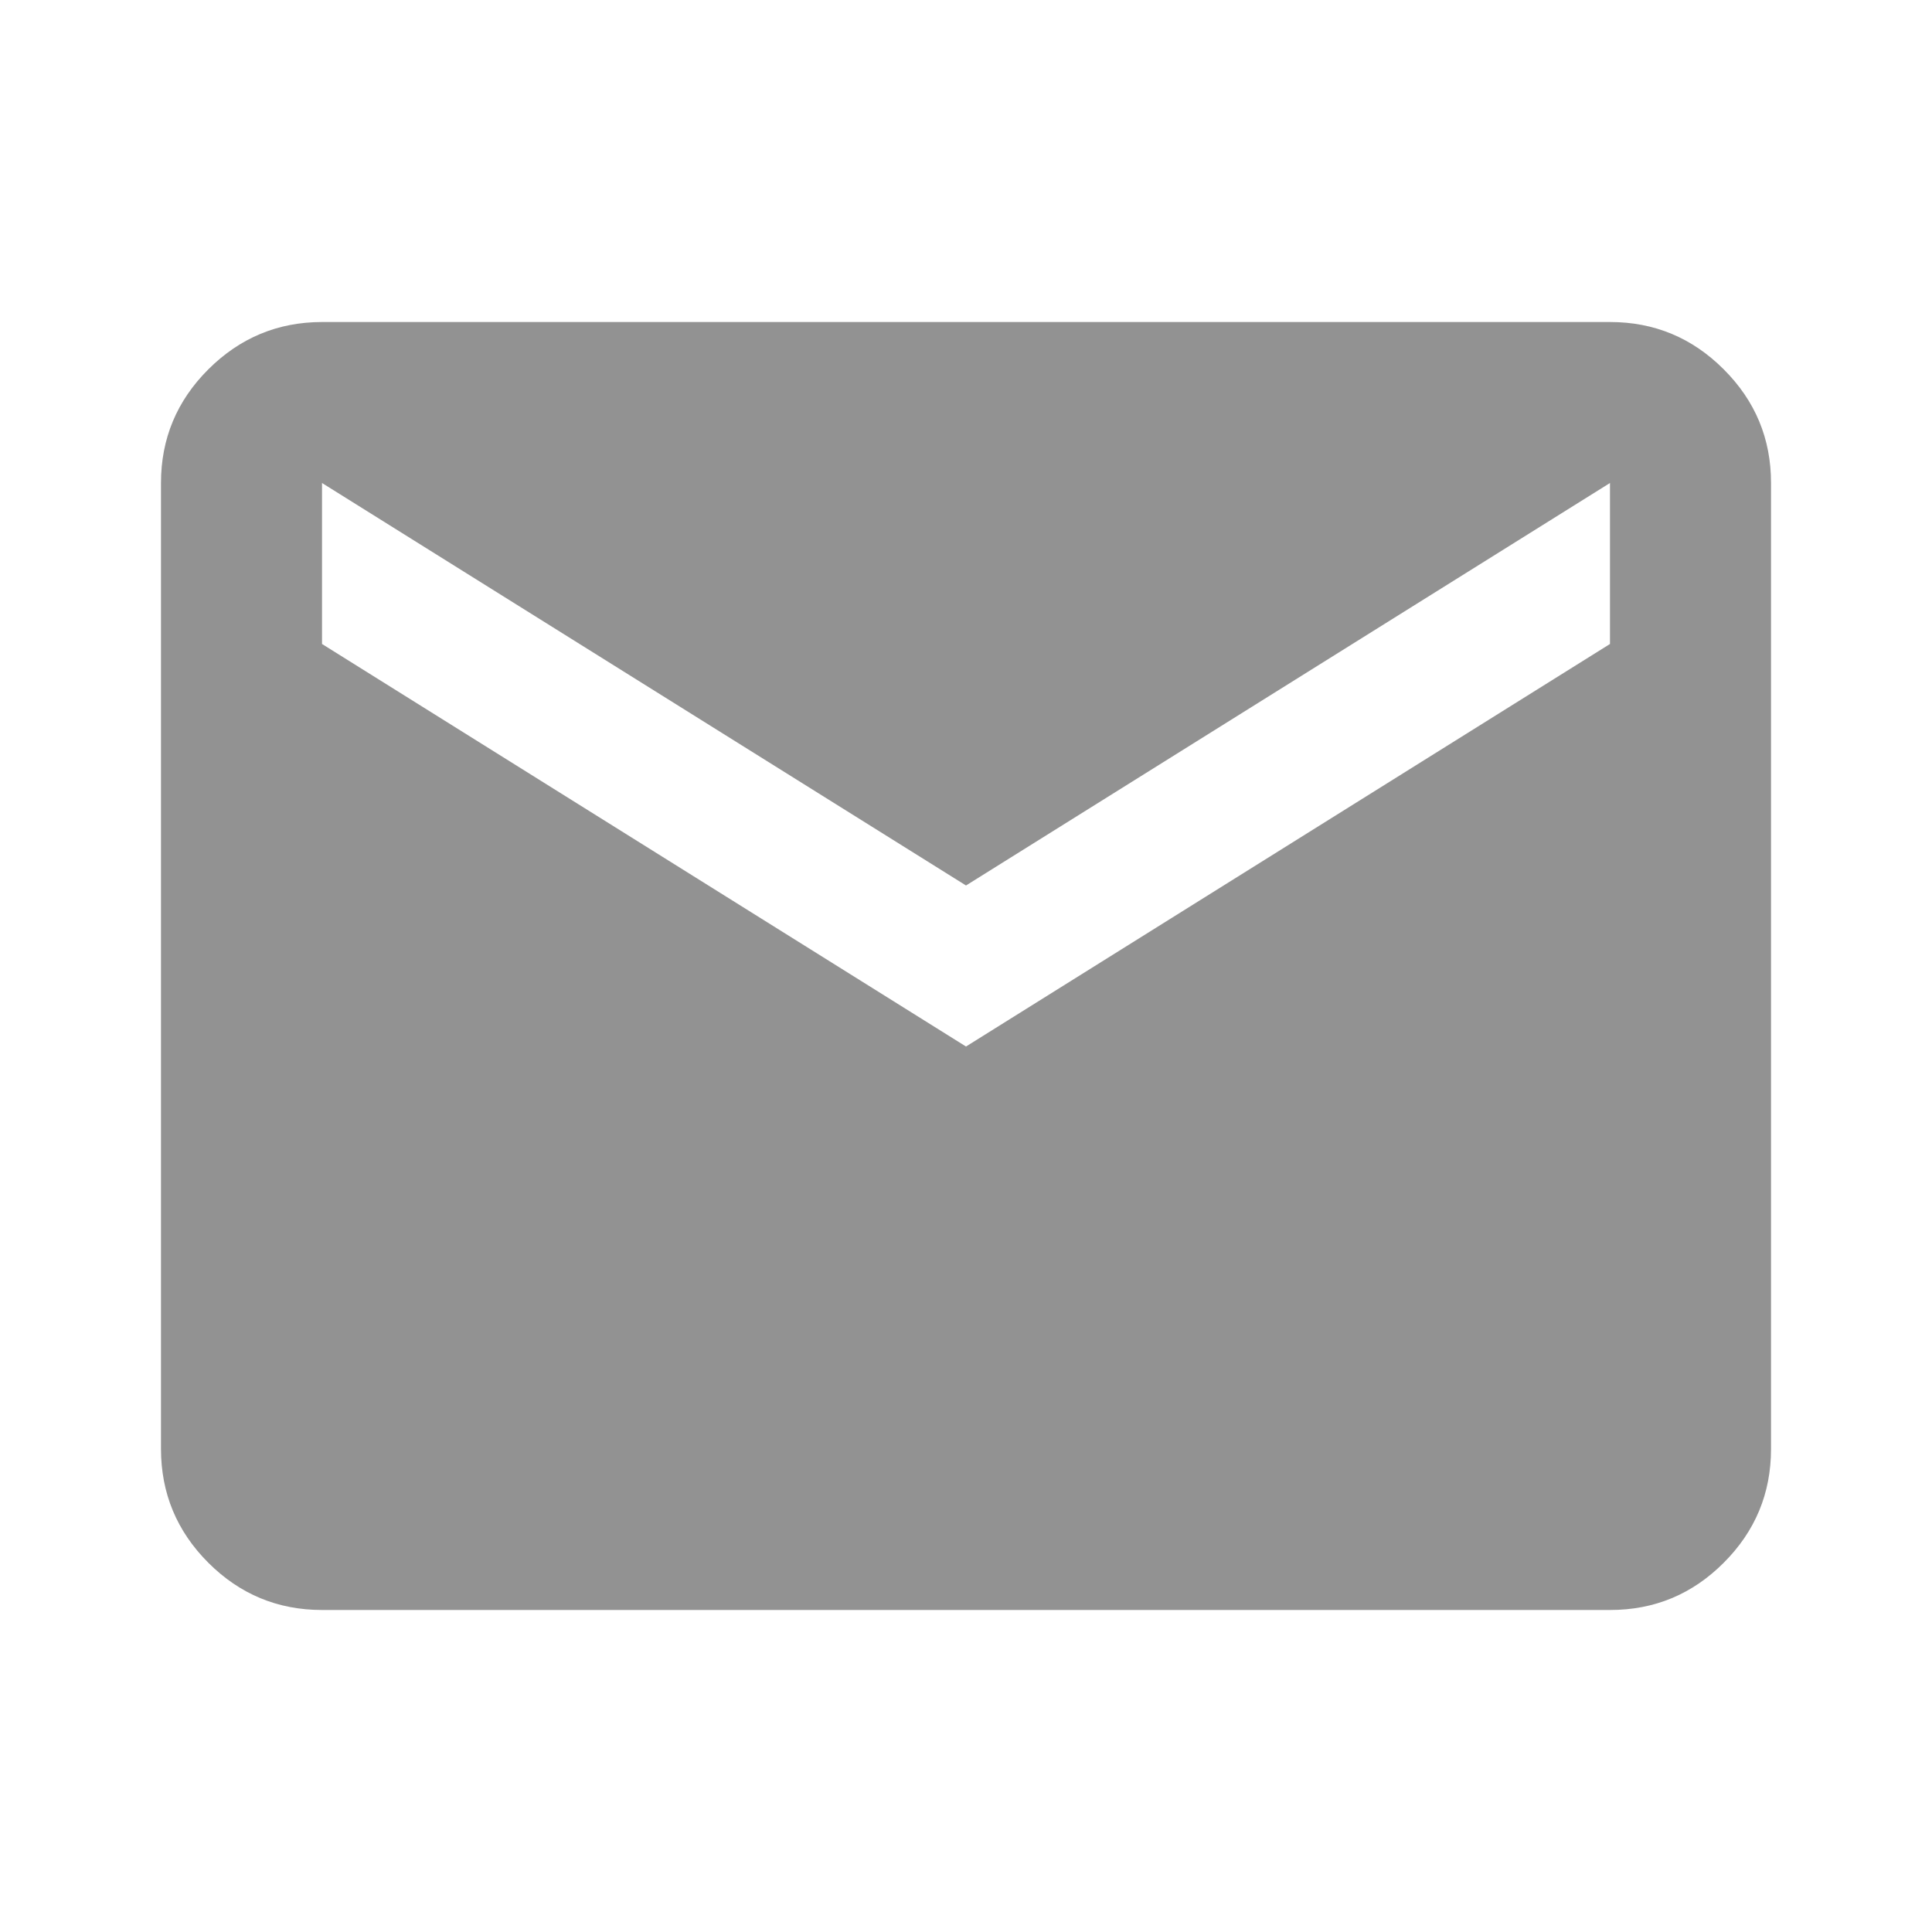
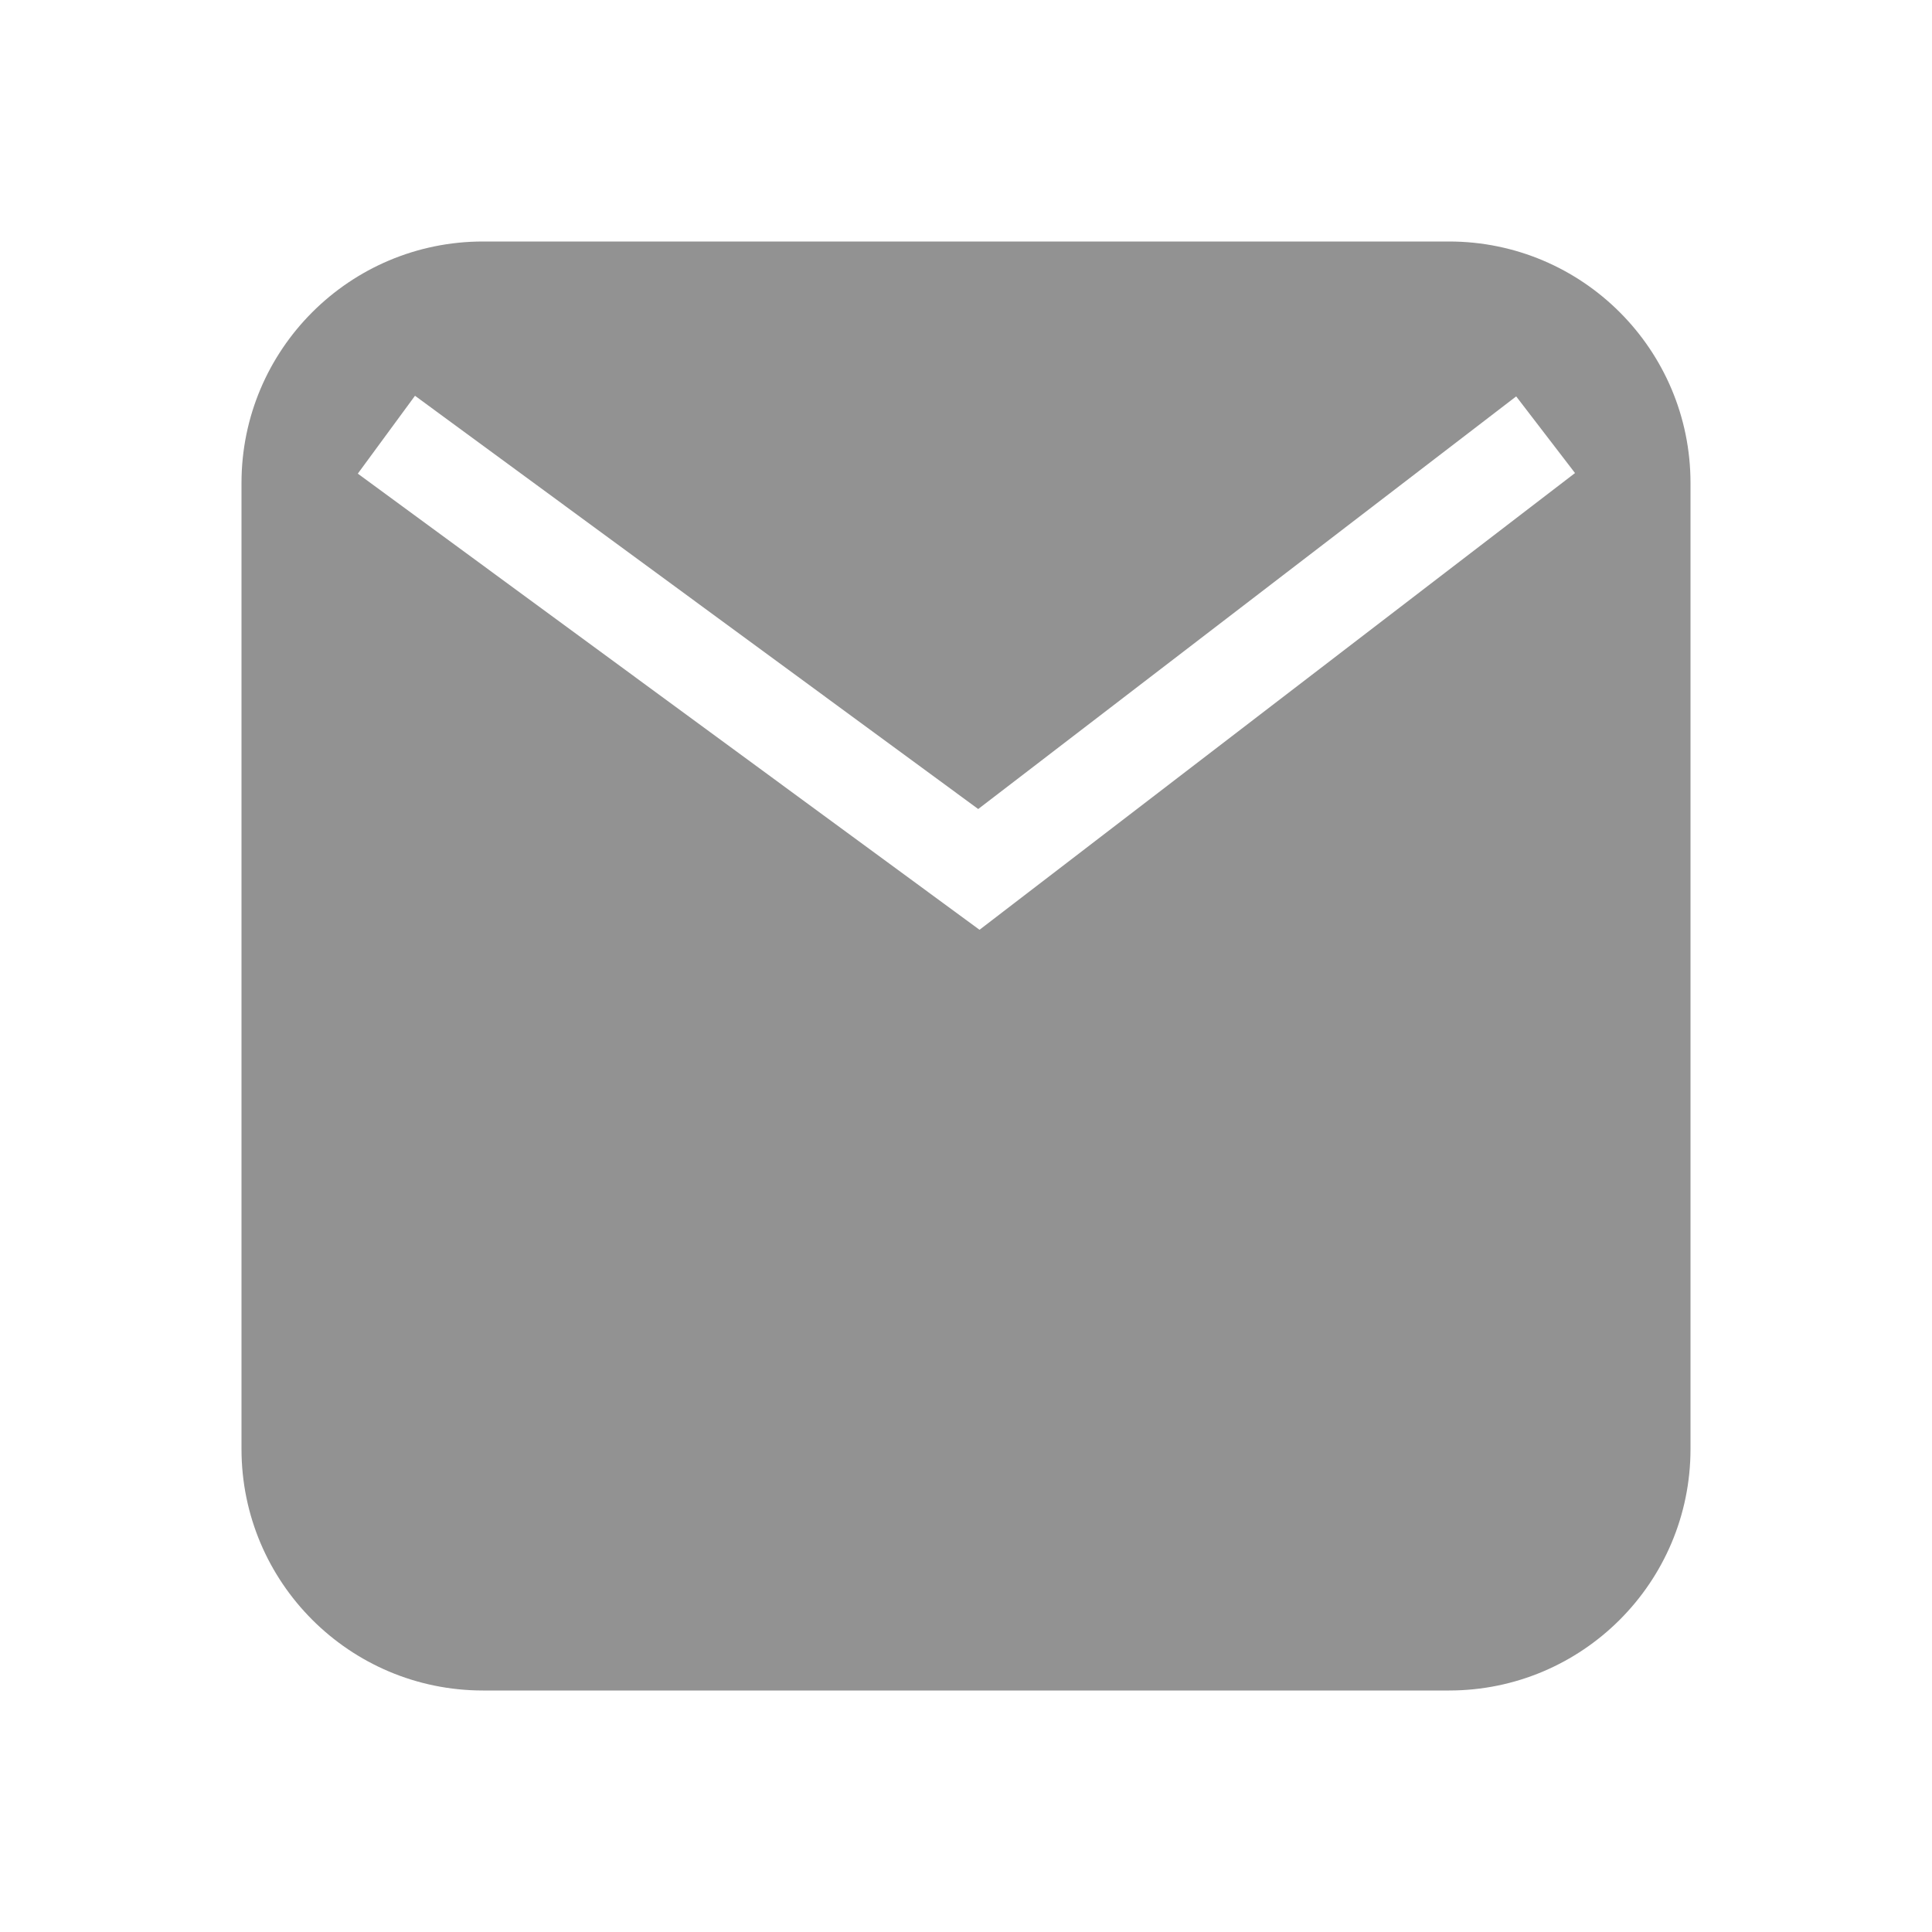
<svg xmlns="http://www.w3.org/2000/svg" width="40" height="40" viewBox="0 0 40 40" fill="none">
-   <g id="mail">
-     <path id="Vector" d="M6.667 33.333C5.75 33.333 4.966 33.007 4.313 32.355C3.661 31.703 3.334 30.918 3.333 30V10C3.333 9.083 3.66 8.299 4.313 7.647C4.967 6.995 5.751 6.668 6.667 6.667H33.333C34.25 6.667 35.035 6.993 35.688 7.647C36.342 8.3 36.668 9.085 36.667 10V30C36.667 30.917 36.341 31.702 35.688 32.355C35.036 33.008 34.251 33.334 33.333 33.333H6.667ZM20 21.667L33.333 13.333V10L20 18.333L6.667 10V13.333L20 21.667Z" fill="#929292" />
-   </g>
+   <path fill-rule="evenodd" clip-rule="evenodd" d="M10 5C7.239 5 5 7.239 5 10V30C5 32.761 7.239 35 10 35H30C32.761 35 35 32.761 35 30V10C35 7.239 32.761 5 30 5H10ZM8.592 8.194L7.408 9.806L20.28 19.25L32.609 9.794L31.391 8.207L20.253 16.75L8.592 8.194Z" fill="#929292" />
</svg>
